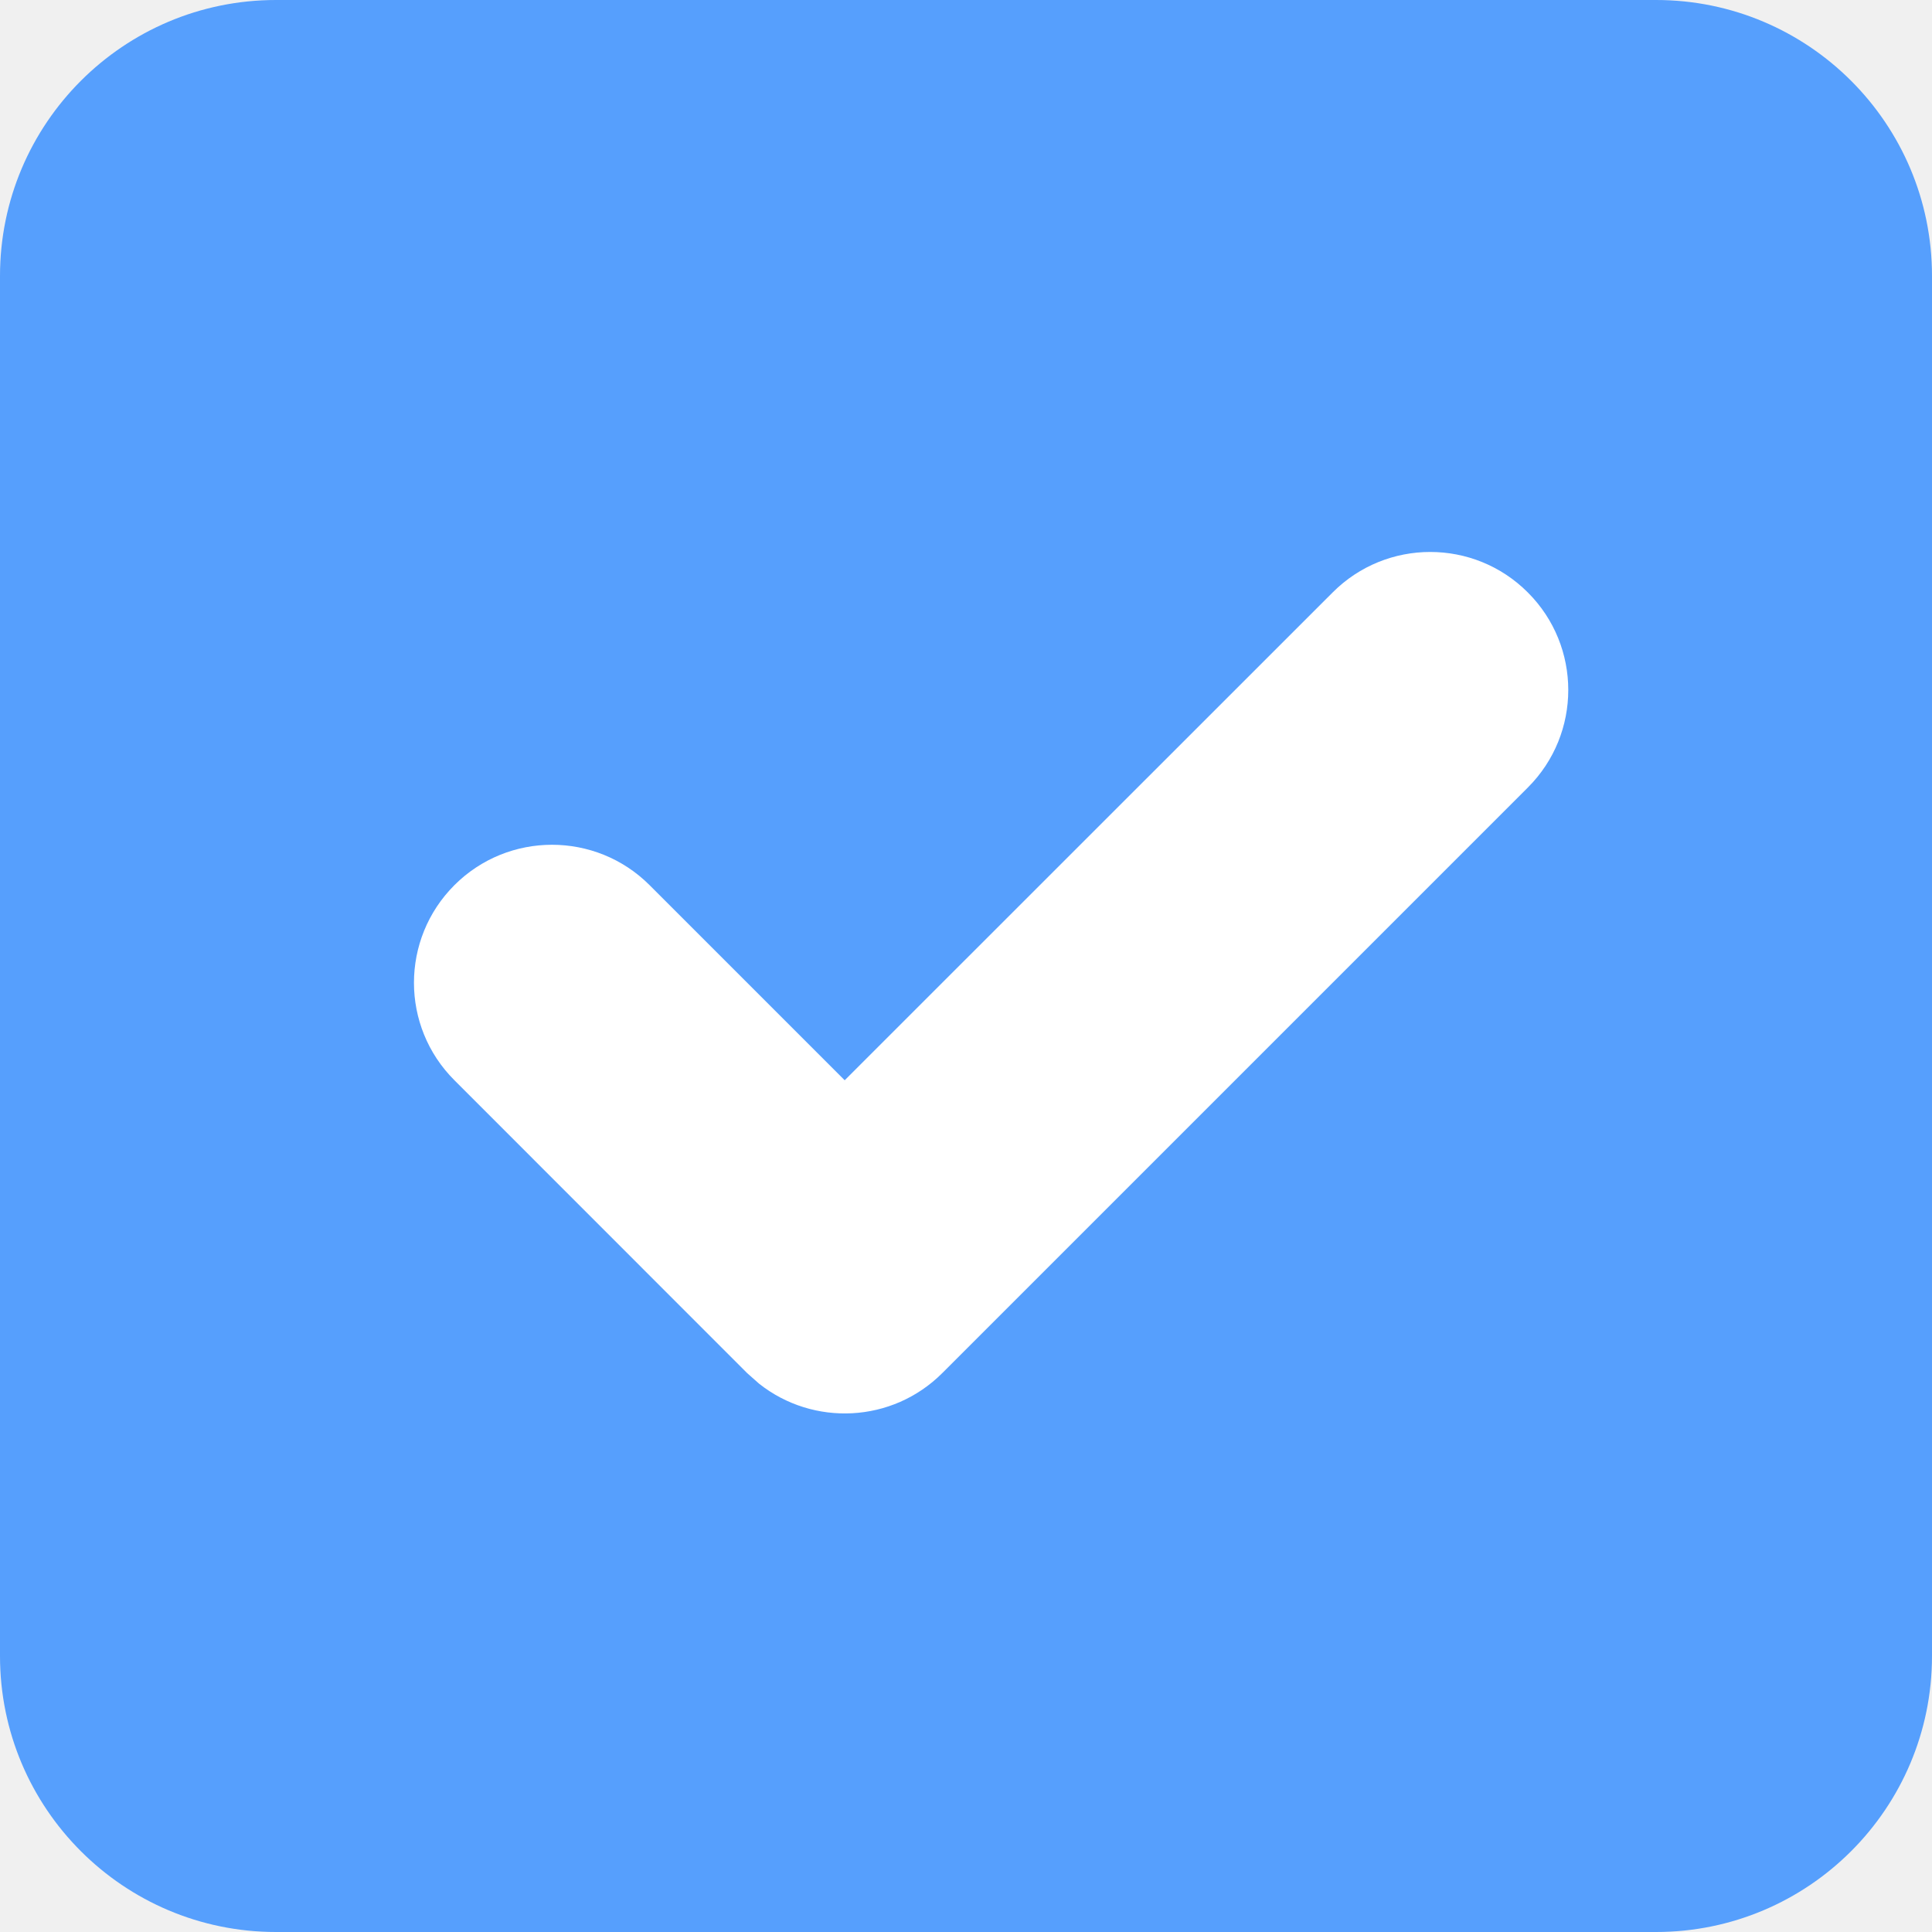
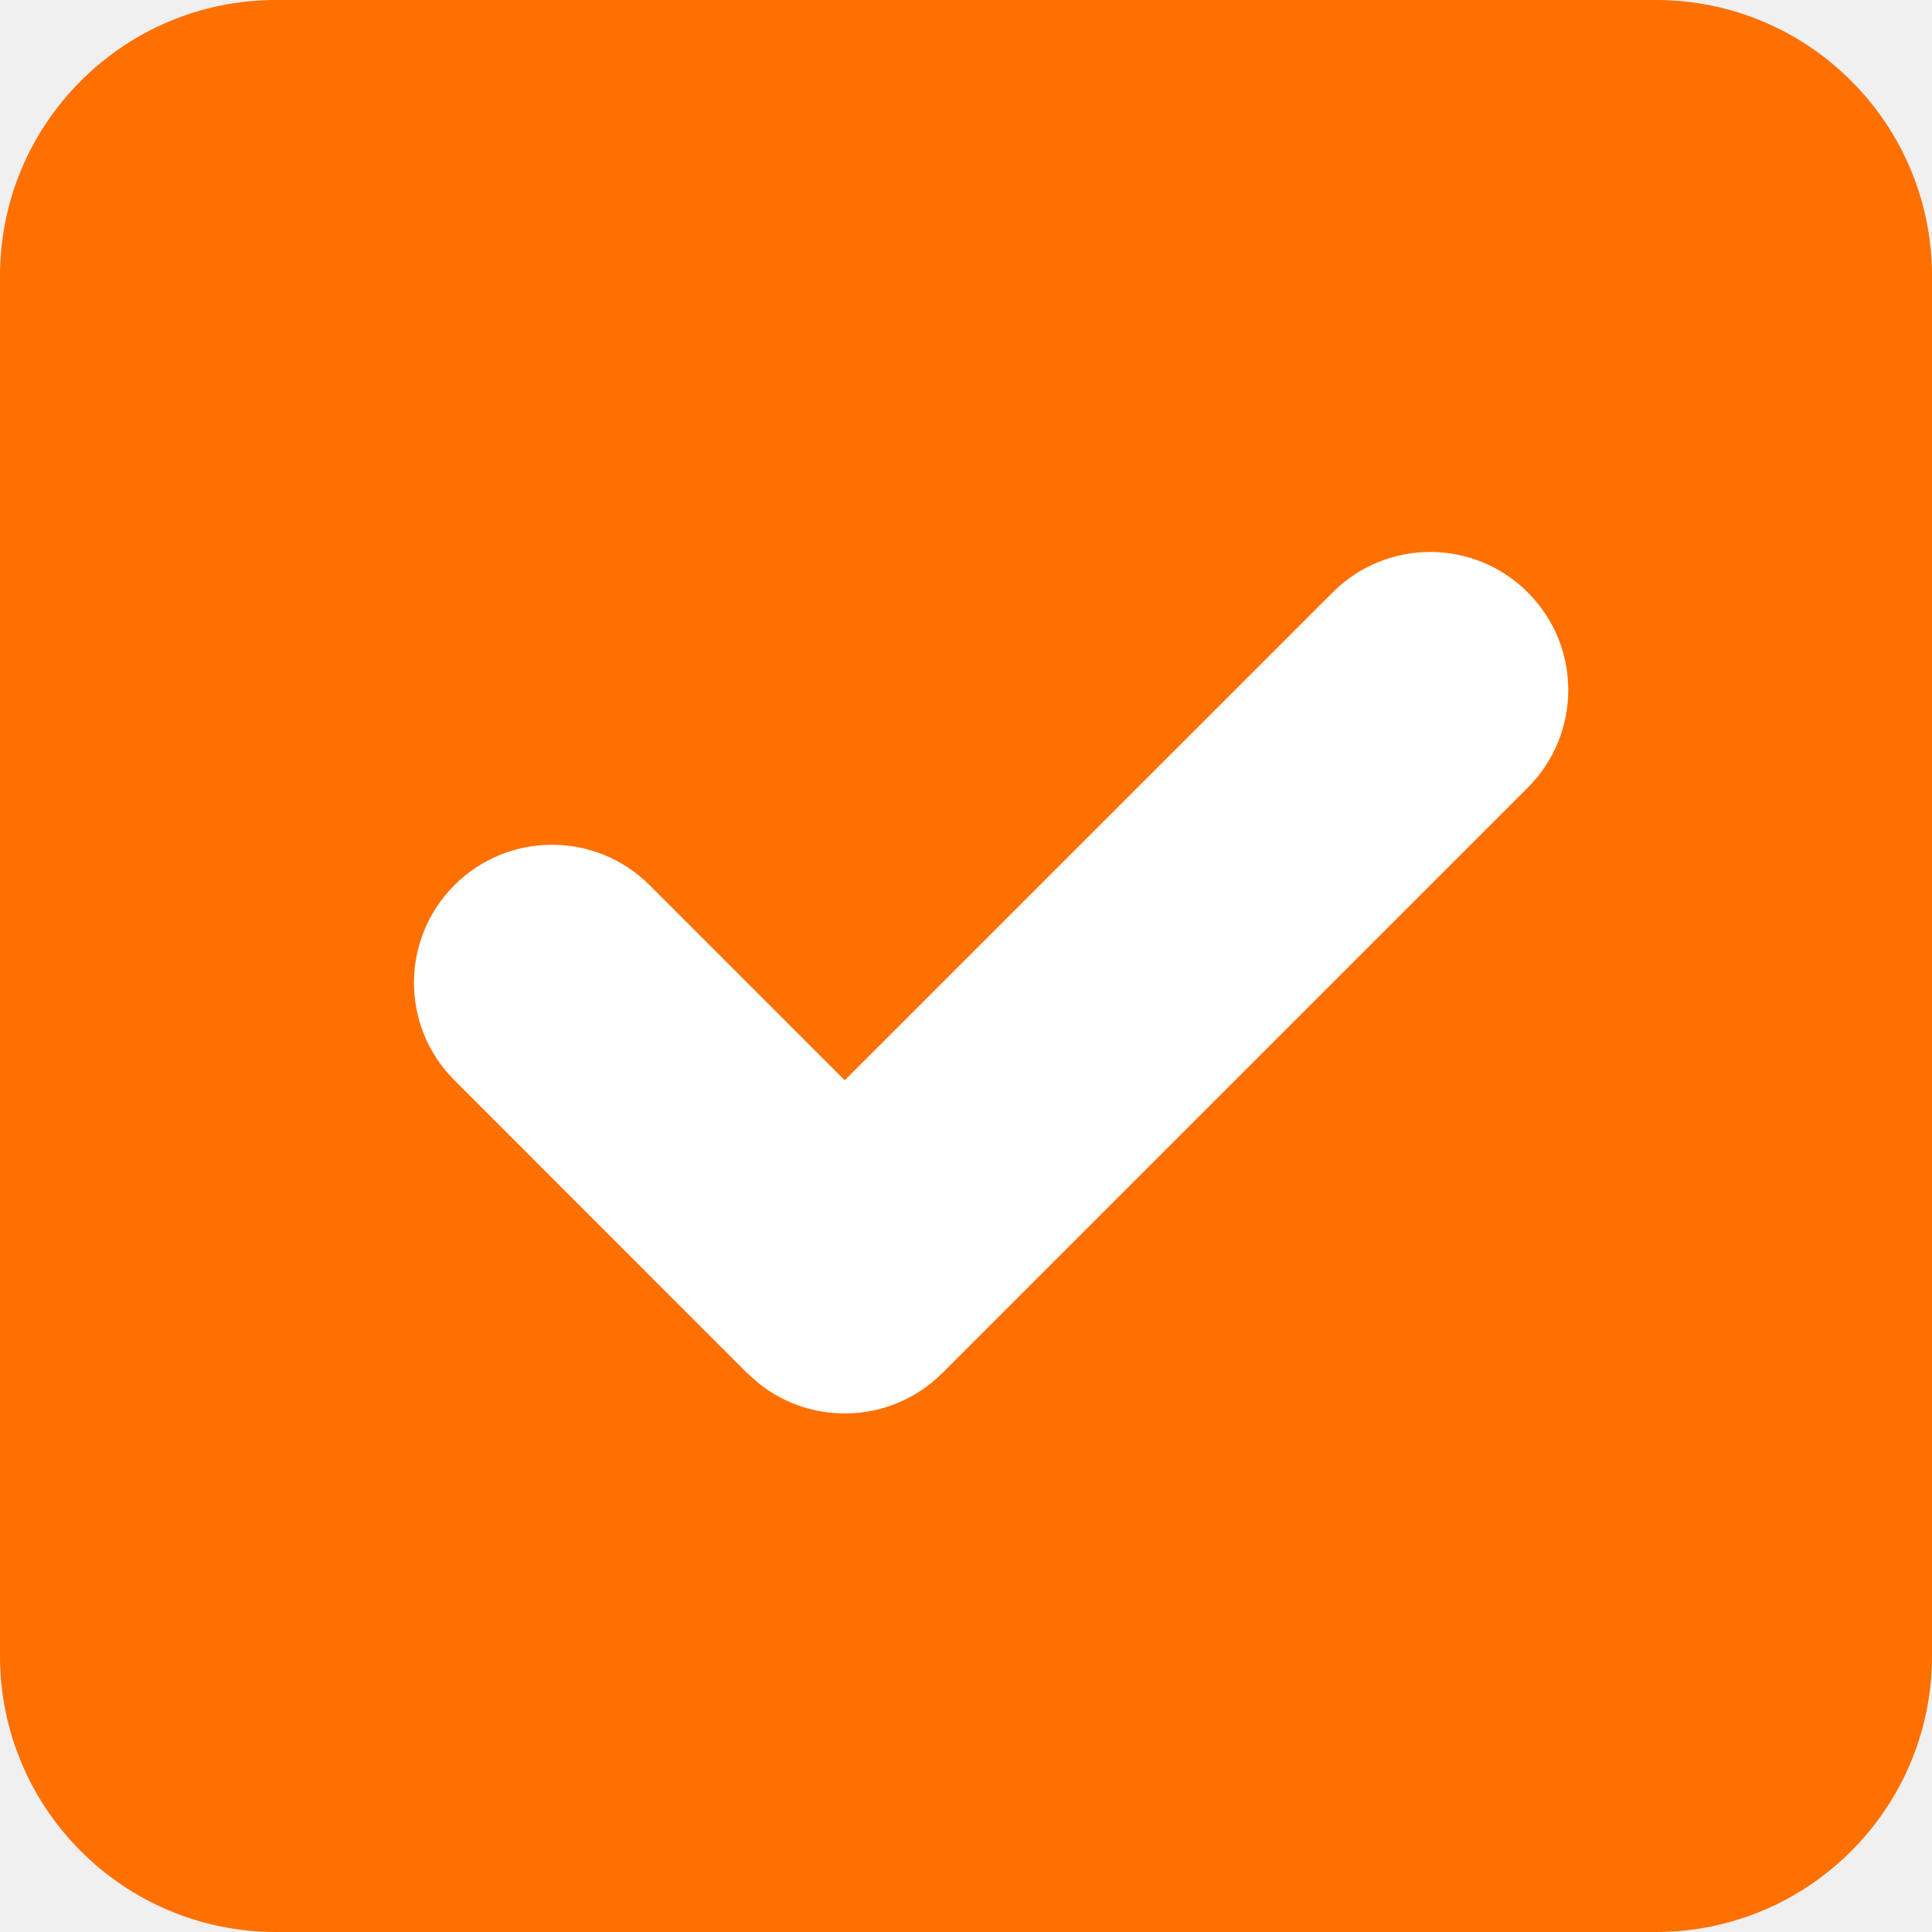
<svg xmlns="http://www.w3.org/2000/svg" width="14px" height="14px" viewBox="0 0 14 14" version="1.1">
  <g id="复选框-选中" stroke="none" stroke-width="1" fill="none" fill-rule="evenodd">
    <g>
-       <rect id="矩形" fill="#569ffd" x="0" y="0" width="14" height="14" rx="2" />
+       <rect id="矩形" fill="#ff7000" x="0" y="0" width="14" height="14" rx="2" />
      <path d="M3.293,7.828 C2.902,7.438 2.902,6.805 3.293,6.414 C3.683,6.024 4.317,6.024 4.707,6.414 L6.121,7.828 L9.657,4.293 C10.047,3.902 10.681,3.902 11.071,4.293 C11.462,4.683 11.462,5.317 11.071,5.707 L6.828,9.95 C6.466,10.312 5.894,10.338 5.501,10.027 L5.414,9.95 L3.293,7.828 Z" id="路径" fill="#FFFFFF" transform="translate(7.181981, 7.12132) rotate(-360) translate(-7.181981, -7.12132) " />
    </g>
  </g>
</svg>
